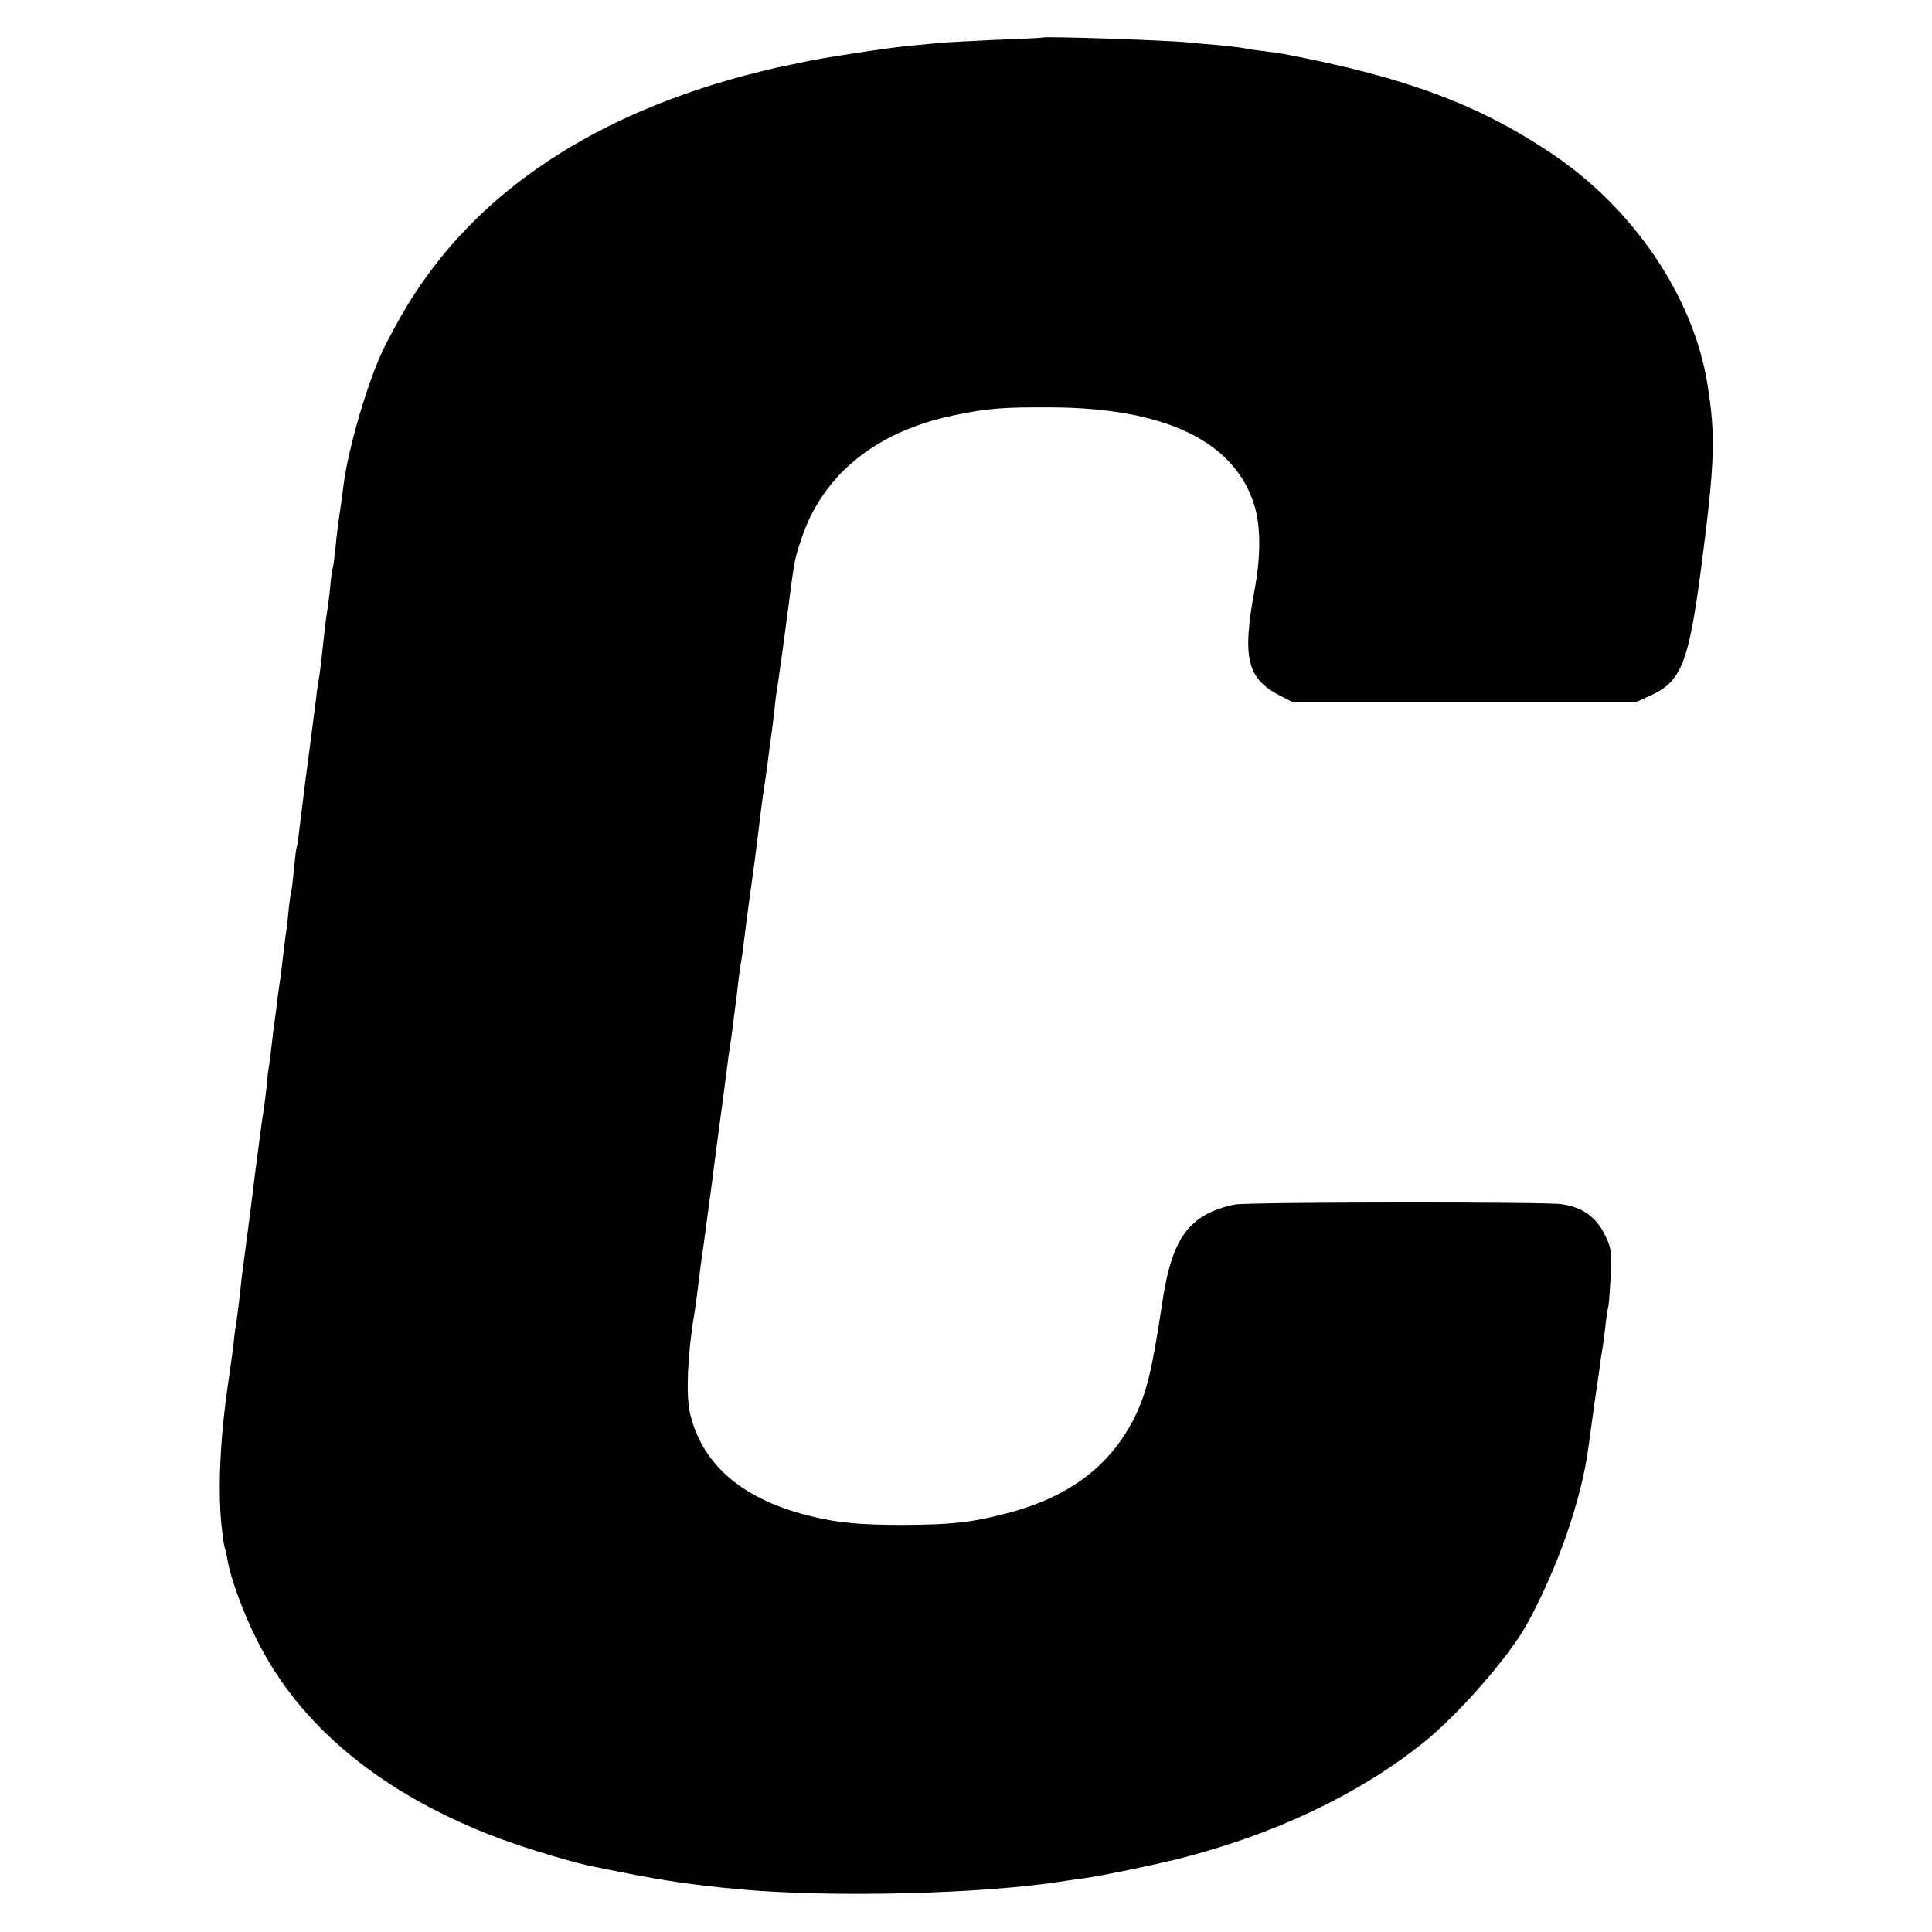
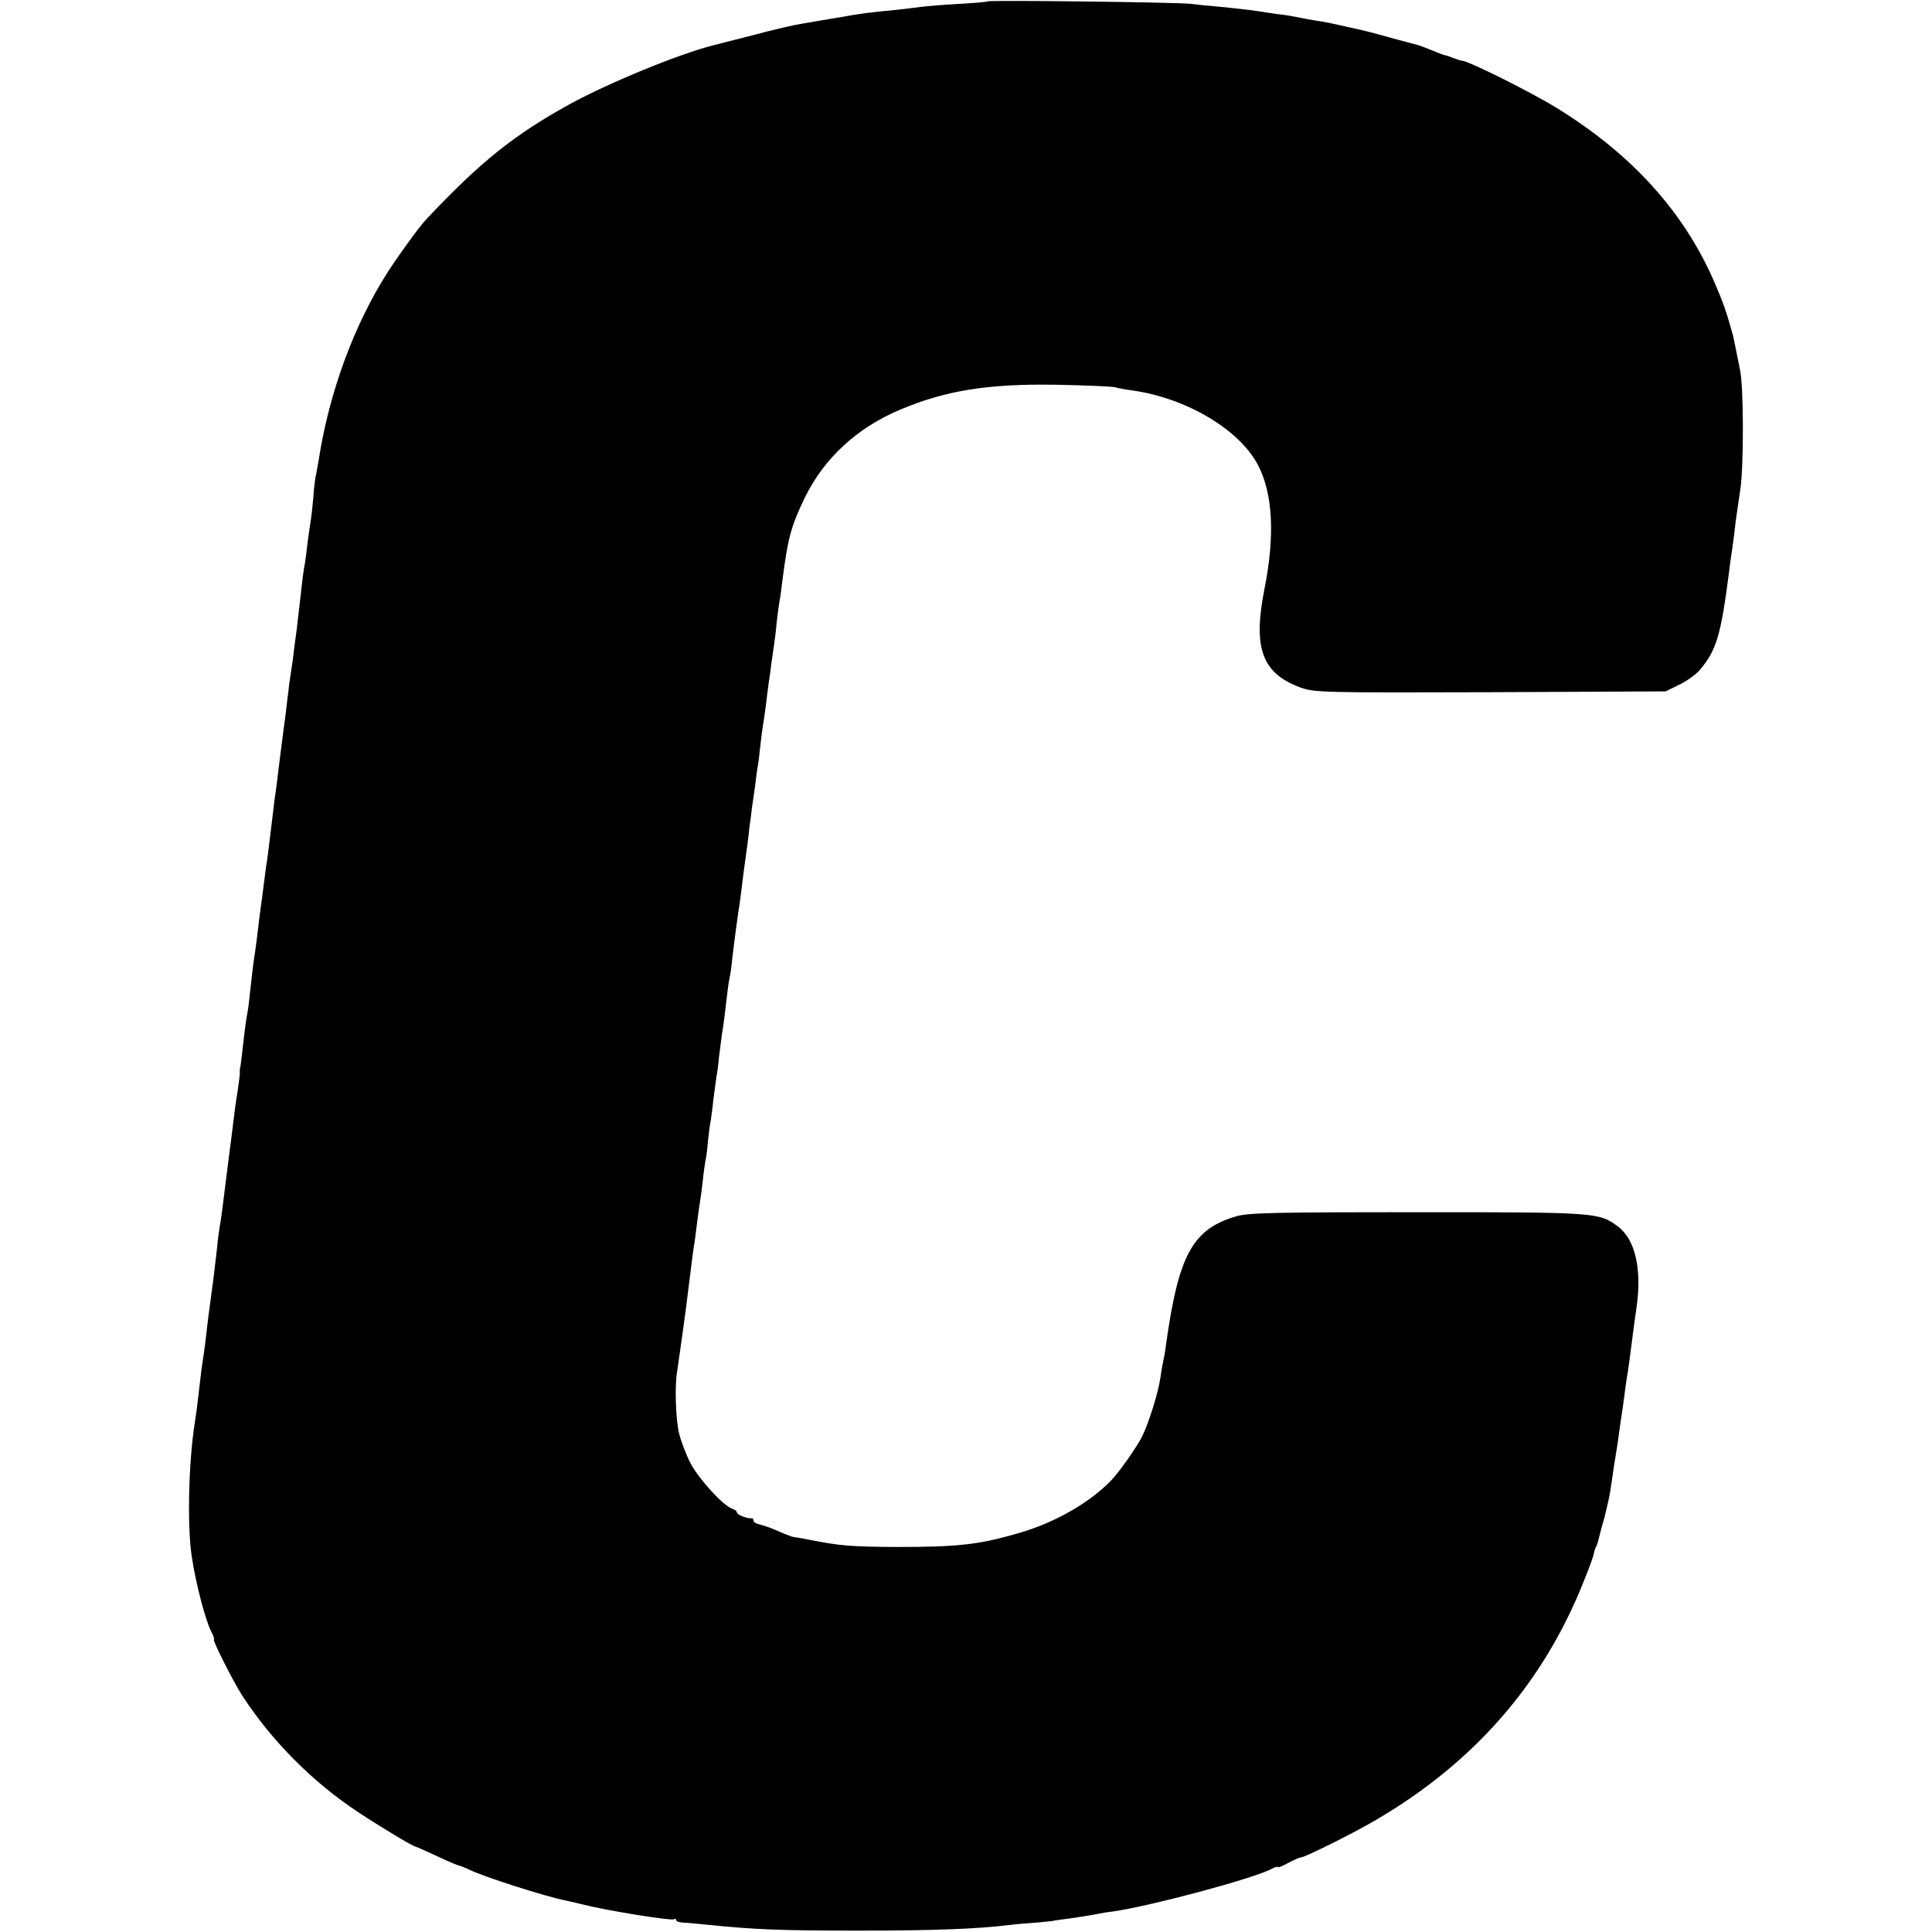
<svg xmlns="http://www.w3.org/2000/svg" version="1.0" width="700pt" height="700pt" viewBox="0 0 700 700" preserveAspectRatio="xMidYMid meet">
  <g transform="translate(0,700) scale(0.1,-0.1)" fill="#000000" stroke="none">
-     <path d="M3777 6864 c-1 -1 -74 -5 -162 -8 -88 -4 -176 -9 -195 -10 -19 -2 -71 -7 -115 -11 -76 -6 -341 -47 -395 -60 -14 -3 -46 -10 -73 -15 -26 -5 -89 -21 -140 -34 -585 -157 -1005 -451 -1245 -873 -27 -48 -59 -108 -70 -133 -57 -127 -121 -351 -137 -475 -3 -27 -10 -77 -15 -110 -5 -33 -12 -89 -15 -125 -4 -36 -8 -67 -10 -70 -2 -3 -6 -35 -9 -72 -4 -37 -9 -75 -11 -86 -4 -21 -12 -91 -20 -167 -3 -27 -7 -61 -10 -75 -2 -14 -7 -43 -9 -65 -6 -49 -26 -199 -31 -240 -6 -39 -22 -176 -31 -245 -3 -30 -7 -57 -9 -60 -2 -3 -6 -39 -10 -80 -4 -41 -8 -77 -10 -80 -1 -3 -6 -36 -10 -73 -3 -37 -8 -76 -10 -85 -1 -9 -6 -46 -10 -82 -4 -36 -9 -72 -10 -81 -2 -9 -6 -40 -10 -70 -3 -30 -8 -65 -10 -79 -2 -14 -7 -50 -10 -80 -3 -30 -8 -66 -10 -80 -3 -14 -7 -49 -9 -77 -3 -29 -8 -65 -10 -80 -5 -27 -20 -144 -31 -228 -13 -109 -36 -284 -41 -320 -3 -22 -7 -53 -9 -70 -6 -63 -17 -147 -20 -167 -3 -11 -7 -46 -10 -77 -4 -31 -11 -83 -16 -116 -32 -212 -41 -410 -25 -545 4 -35 9 -67 11 -70 2 -3 6 -21 9 -40 10 -64 57 -194 108 -294 156 -313 457 -559 872 -715 105 -40 295 -96 356 -106 8 -2 60 -12 115 -23 132 -26 239 -42 400 -57 337 -31 886 -18 1185 30 14 2 45 7 70 10 74 11 238 45 340 70 346 88 649 231 886 420 126 101 309 309 375 428 112 203 199 453 224 642 6 44 26 191 30 215 2 14 7 48 11 75 3 28 8 58 10 69 2 10 6 44 10 75 3 31 8 65 11 76 3 11 6 63 9 116 3 89 2 100 -24 150 -31 61 -80 95 -153 106 -59 9 -1121 8 -1183 -1 -27 -4 -70 -18 -96 -31 -97 -49 -141 -135 -170 -332 -35 -234 -56 -321 -99 -408 -89 -178 -240 -291 -467 -349 -128 -33 -197 -40 -369 -41 -157 0 -232 7 -327 29 -252 59 -403 185 -448 375 -15 63 -9 215 15 356 6 37 12 85 20 150 3 28 8 61 10 75 2 14 9 63 15 110 6 47 13 96 15 110 3 22 7 56 20 155 2 17 11 84 20 150 9 66 18 138 21 160 2 22 7 51 9 65 2 14 7 45 10 70 3 25 7 61 10 80 3 19 7 56 10 83 3 26 7 58 10 70 2 12 7 45 10 72 5 45 29 224 40 300 2 17 9 71 15 120 10 85 16 125 25 185 2 14 7 48 10 75 4 28 8 61 10 75 2 14 7 50 10 80 3 30 7 66 10 80 2 14 7 45 10 70 4 25 8 56 10 70 2 14 11 81 20 150 23 180 24 186 50 262 78 230 271 385 550 443 125 26 179 30 355 29 415 -2 667 -125 736 -359 22 -75 22 -181 0 -300 -46 -246 -28 -322 87 -383 l52 -27 620 0 620 0 53 24 c114 51 140 117 186 466 49 378 53 475 22 665 -51 316 -269 637 -566 835 -266 178 -530 276 -966 359 -12 2 -45 7 -75 11 -30 3 -61 8 -69 10 -8 2 -49 7 -90 11 -41 3 -91 8 -110 10 -91 9 -527 23 -533 18z" />
+     <path d="M3578 6995 c-2 -2 -48 -6 -102 -9 -54 -3 -117 -8 -140 -11 -22 -3 -63 -8 -91 -11 -96 -9 -121 -12 -210 -28 -49 -8 -108 -18 -130 -22 -22 -3 -101 -21 -175 -41 -74 -19 -139 -35 -145 -37 -124 -31 -379 -136 -520 -213 -203 -112 -324 -209 -520 -417 -26 -28 -89 -114 -139 -190 -122 -190 -213 -436 -251 -681 -2 -11 -6 -33 -9 -50 -4 -16 -9 -57 -11 -90 -3 -33 -7 -69 -9 -81 -2 -12 -7 -45 -11 -75 -3 -30 -8 -65 -10 -79 -5 -24 -8 -47 -20 -155 -3 -27 -8 -66 -10 -86 -3 -20 -7 -54 -10 -75 -2 -21 -7 -55 -10 -74 -3 -19 -8 -53 -10 -74 -3 -21 -7 -55 -9 -75 -3 -20 -12 -92 -21 -161 -8 -69 -17 -138 -20 -155 -2 -16 -9 -73 -15 -125 -6 -52 -13 -106 -16 -120 -2 -14 -6 -45 -9 -70 -3 -25 -7 -58 -10 -75 -2 -16 -7 -52 -10 -80 -3 -27 -8 -66 -11 -85 -3 -19 -7 -48 -9 -65 -2 -16 -6 -56 -10 -88 -3 -32 -8 -68 -11 -80 -4 -22 -13 -95 -19 -152 -2 -16 -4 -32 -5 -35 -1 -3 -2 -9 -1 -13 1 -5 -3 -36 -8 -70 -6 -34 -12 -82 -15 -107 -3 -25 -12 -99 -21 -165 -8 -66 -17 -138 -20 -160 -3 -22 -7 -49 -9 -60 -2 -11 -7 -47 -10 -80 -4 -33 -9 -76 -11 -95 -10 -76 -17 -126 -20 -150 -2 -14 -6 -52 -10 -85 -4 -33 -9 -69 -11 -79 -2 -11 -6 -42 -9 -70 -9 -79 -14 -118 -20 -156 -22 -143 -27 -371 -10 -481 15 -99 49 -228 70 -270 9 -16 13 -29 10 -29 -7 0 70 -153 103 -204 107 -164 253 -311 417 -420 72 -48 201 -126 209 -126 2 0 38 -16 79 -35 42 -20 79 -35 82 -35 3 0 18 -6 33 -13 48 -25 280 -99 352 -113 14 -3 41 -9 60 -14 86 -22 321 -60 332 -54 4 3 8 2 8 -3 0 -4 10 -8 23 -9 12 0 54 -4 92 -8 170 -17 258 -21 545 -21 274 0 426 6 545 20 22 3 67 7 100 9 33 3 60 6 60 6 0 1 14 3 30 5 33 4 111 16 135 21 8 2 31 6 50 8 136 19 513 120 578 155 12 7 22 9 22 6 0 -3 17 4 37 15 21 11 41 20 46 20 14 0 197 91 274 137 358 210 607 498 753 868 18 44 34 88 35 98 2 9 6 21 9 25 3 5 7 19 10 33 3 13 12 47 20 74 7 28 16 67 19 85 3 19 10 64 15 100 6 36 14 85 17 110 3 25 8 56 10 70 2 14 7 45 10 70 3 25 7 54 9 66 4 19 13 88 22 159 2 17 8 59 13 95 21 141 -4 250 -68 297 -68 50 -77 51 -724 51 -520 0 -613 -2 -658 -15 -158 -46 -209 -140 -254 -463 -3 -25 -8 -52 -10 -60 -2 -8 -7 -35 -10 -58 -8 -57 -42 -166 -67 -217 -21 -41 -87 -135 -117 -164 -81 -81 -205 -150 -331 -186 -144 -42 -221 -50 -440 -50 -169 1 -204 4 -317 26 -29 6 -55 10 -58 10 -2 0 -25 8 -50 19 -25 11 -49 20 -53 21 -4 1 -15 4 -24 7 -10 2 -18 8 -18 13 0 5 -3 9 -7 8 -15 -2 -53 13 -53 21 0 5 -8 11 -18 14 -32 11 -119 106 -150 164 -16 31 -35 81 -42 110 -12 53 -16 173 -6 227 4 28 23 160 32 230 21 168 26 208 29 225 2 9 6 43 10 75 4 33 9 68 11 79 2 10 6 44 10 75 3 31 8 65 10 76 3 11 7 43 9 70 3 28 7 61 10 74 2 13 7 49 10 80 4 31 9 67 11 81 3 14 7 45 9 70 3 25 8 63 11 85 4 22 8 54 10 70 9 76 13 112 17 130 3 11 8 47 11 80 10 79 14 112 21 160 4 22 8 54 10 70 2 17 6 49 9 73 13 94 18 129 21 162 3 19 7 51 9 70 3 19 8 57 12 84 3 27 7 57 9 66 2 9 6 41 9 71 3 30 8 65 10 79 3 14 7 48 11 75 3 28 8 64 10 80 3 17 7 46 9 65 3 19 7 51 10 70 3 19 8 58 10 85 3 28 8 61 10 75 3 14 7 45 10 70 20 159 31 201 82 307 70 143 189 253 346 319 164 69 317 94 563 90 105 -2 201 -6 215 -9 13 -4 42 -9 65 -12 195 -28 386 -142 453 -270 54 -104 62 -256 23 -451 -42 -213 -8 -304 131 -355 51 -18 80 -19 688 -17 l635 3 49 24 c27 13 61 37 75 54 60 71 76 124 106 357 2 19 7 55 11 80 3 25 8 56 9 70 3 28 13 98 21 150 12 85 12 370 -2 432 -7 36 -16 78 -19 94 -3 16 -7 34 -9 39 -21 76 -32 107 -62 177 -110 258 -301 469 -574 637 -94 58 -321 171 -343 171 -3 0 -16 4 -29 9 -13 5 -27 10 -33 11 -5 1 -26 9 -45 17 -19 8 -42 16 -50 19 -8 2 -49 13 -90 24 -87 24 -83 24 -175 44 -38 9 -86 19 -105 21 -19 3 -48 8 -65 12 -16 3 -40 7 -52 9 -13 1 -40 5 -60 8 -48 8 -80 12 -168 21 -38 3 -88 8 -110 11 -48 6 -732 14 -737 9z" />
  </g>
</svg>
